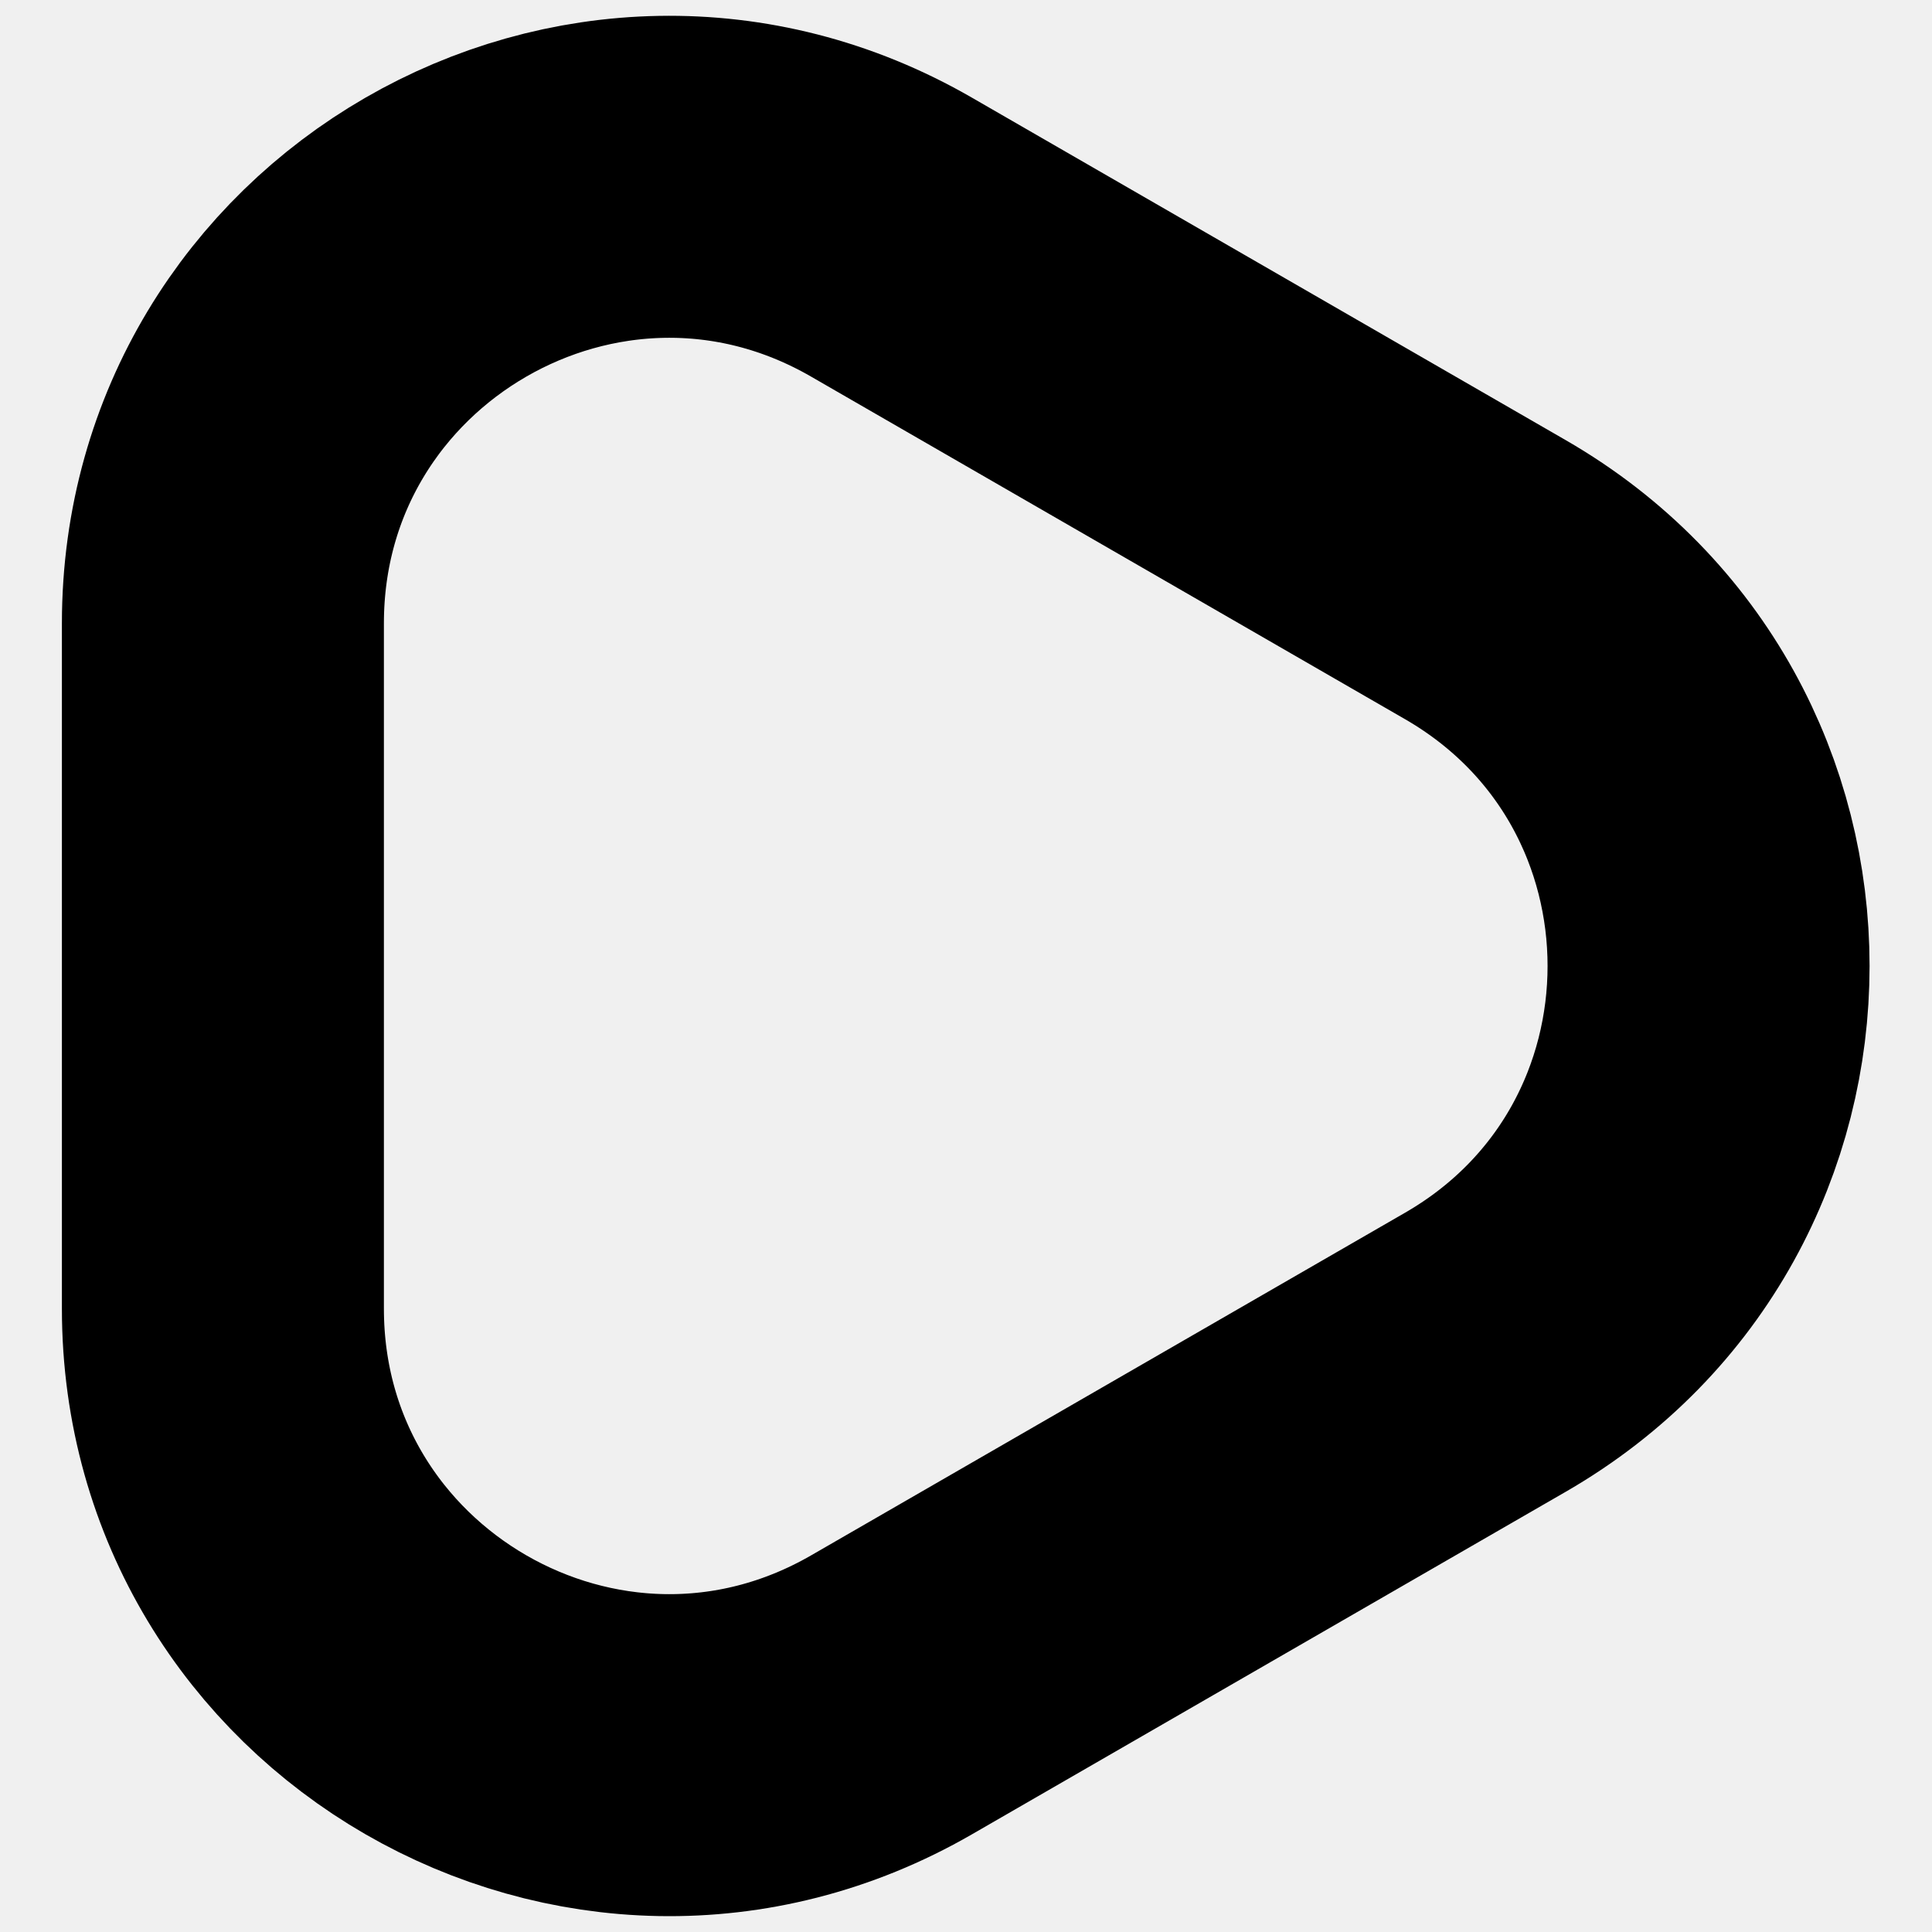
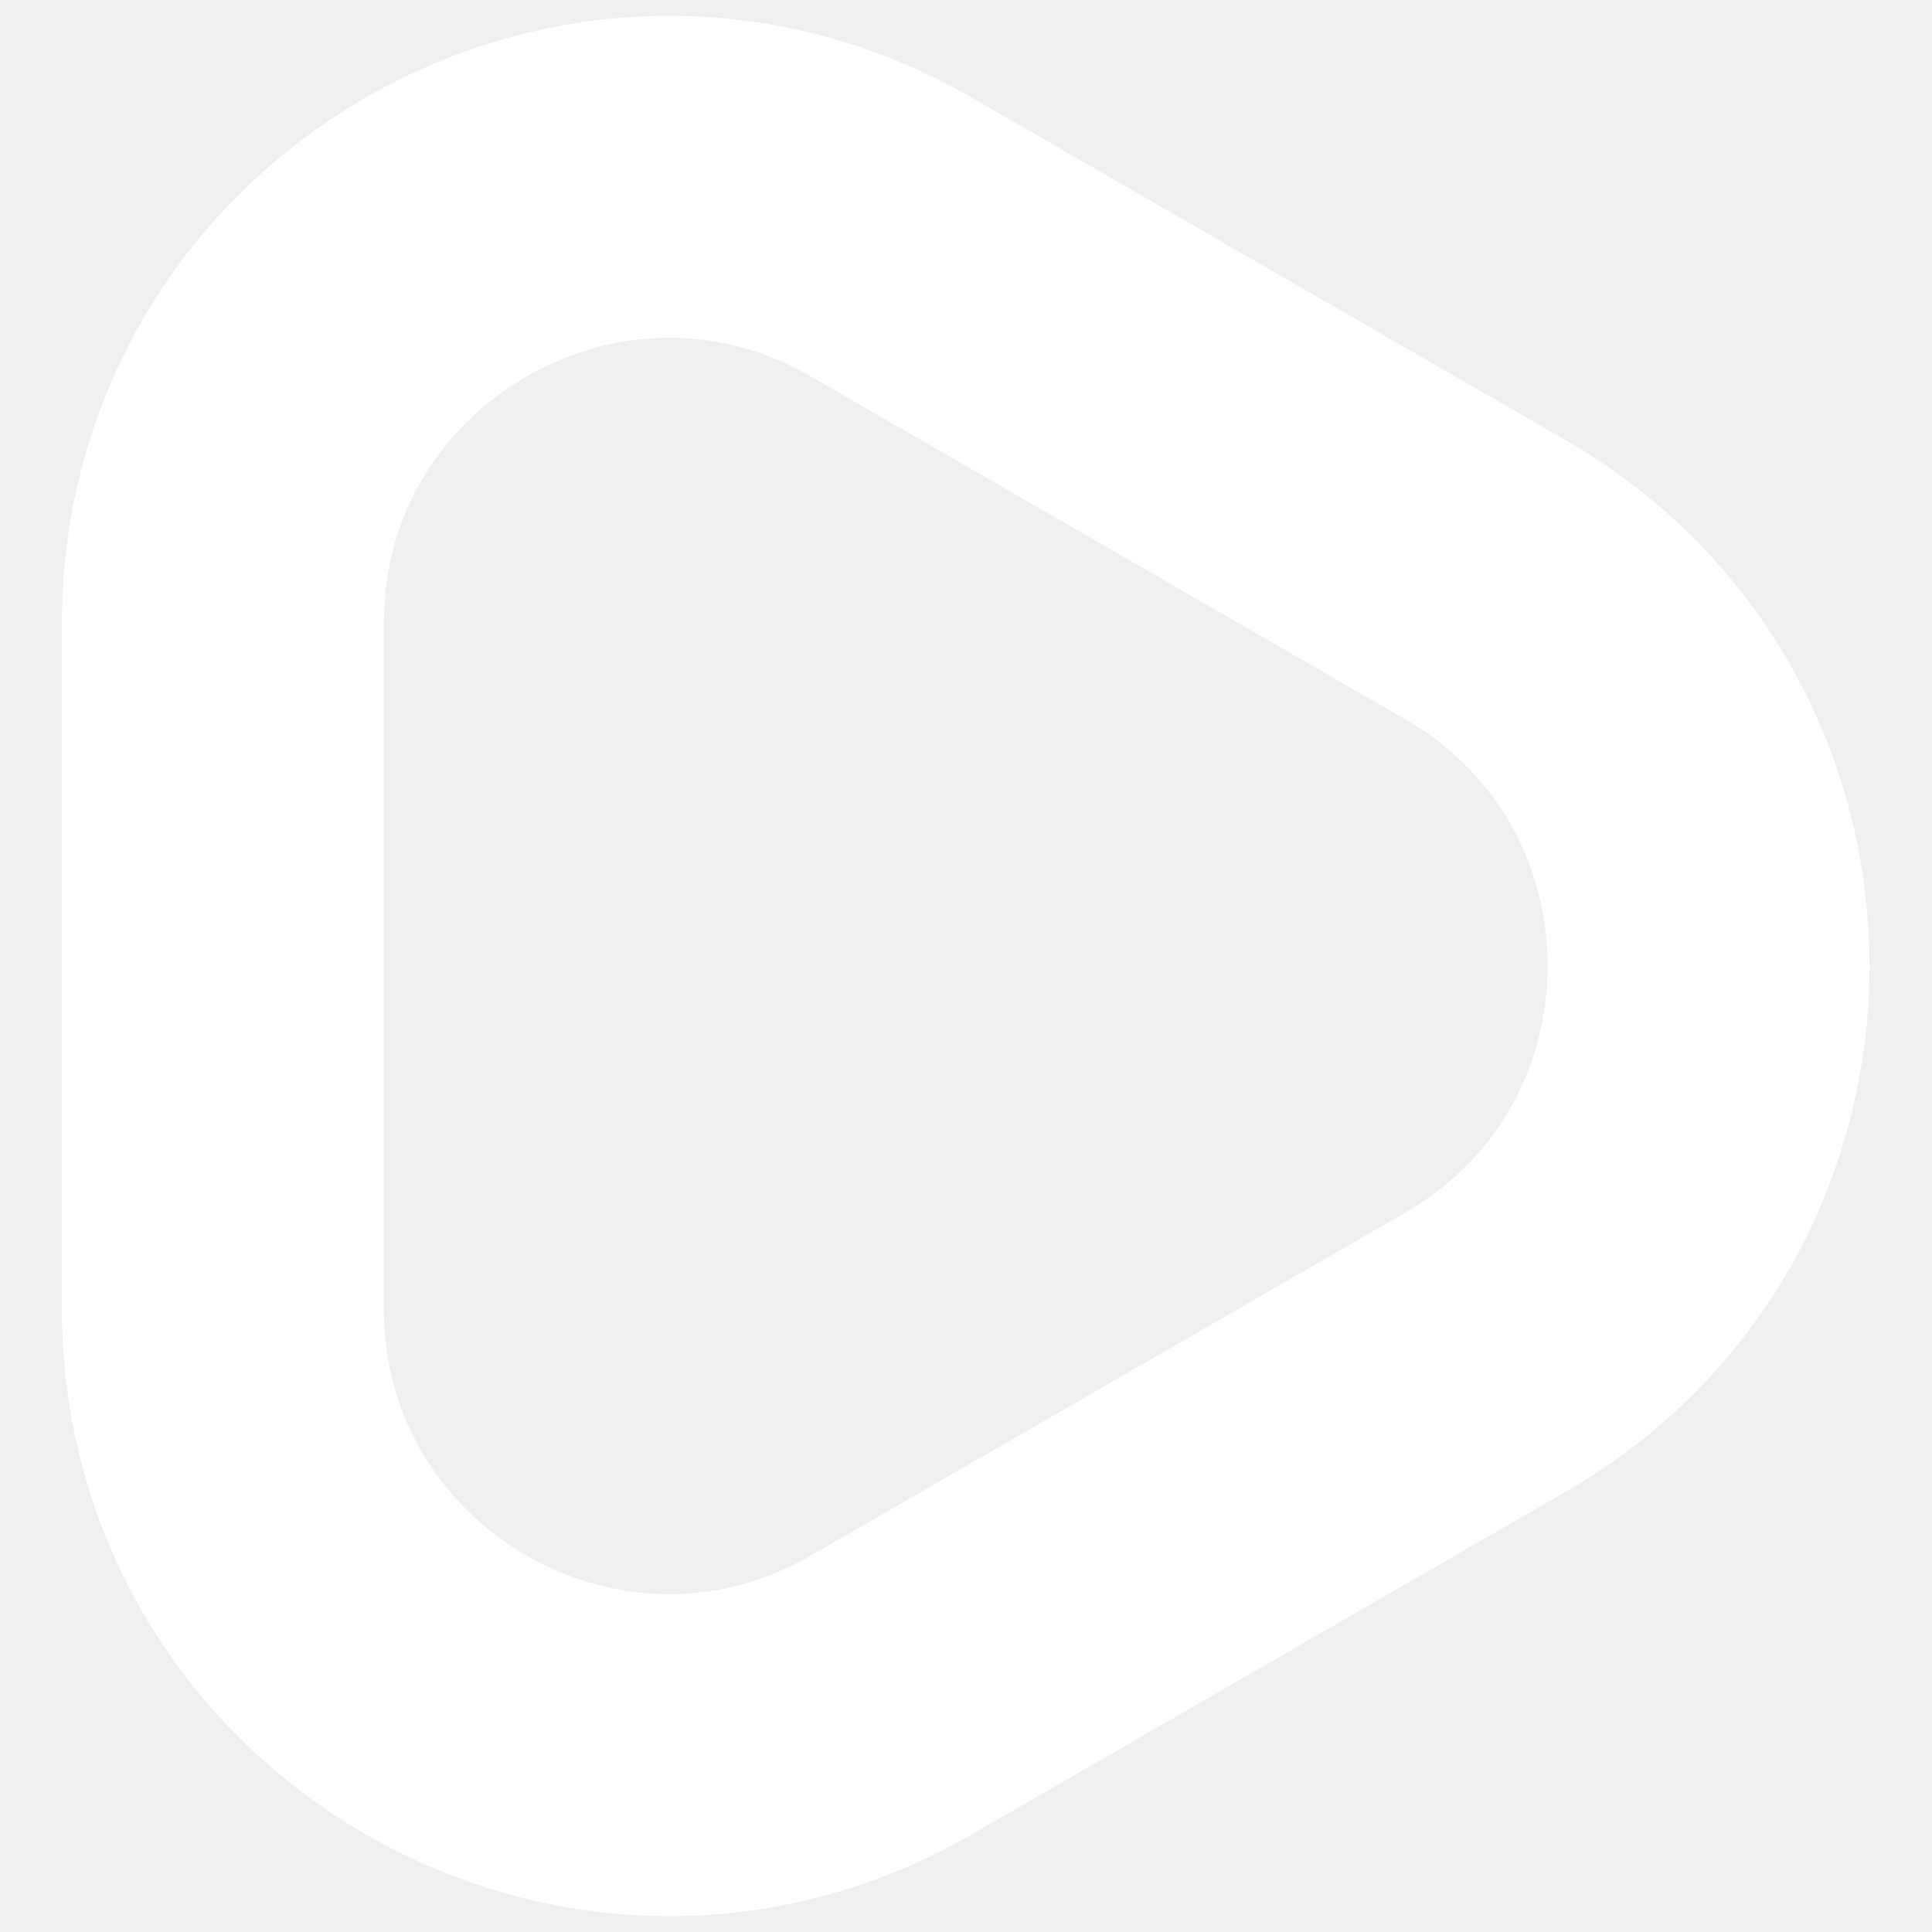
<svg xmlns="http://www.w3.org/2000/svg" width="24" height="24" viewBox="0 0 24 24" fill="none">
-   <path d="M2.769 7.743C2.769 3.48 7.383 0.815 11.075 2.946L18.454 7.202C22.148 9.334 22.148 14.666 18.454 16.797L11.075 21.054C7.383 23.184 2.769 20.519 2.769 16.257V7.743Z" stroke="black" stroke-width="4" stroke-linecap="round" stroke-linejoin="round" />
+   <path d="M2.769 7.743C2.769 3.48 7.383 0.815 11.075 2.946L18.454 7.202C22.148 9.334 22.148 14.666 18.454 16.797L11.075 21.054C7.383 23.184 2.769 20.519 2.769 16.257V7.743Z" stroke="white" stroke-width="4" stroke-linecap="round" stroke-linejoin="round" />
</svg>
